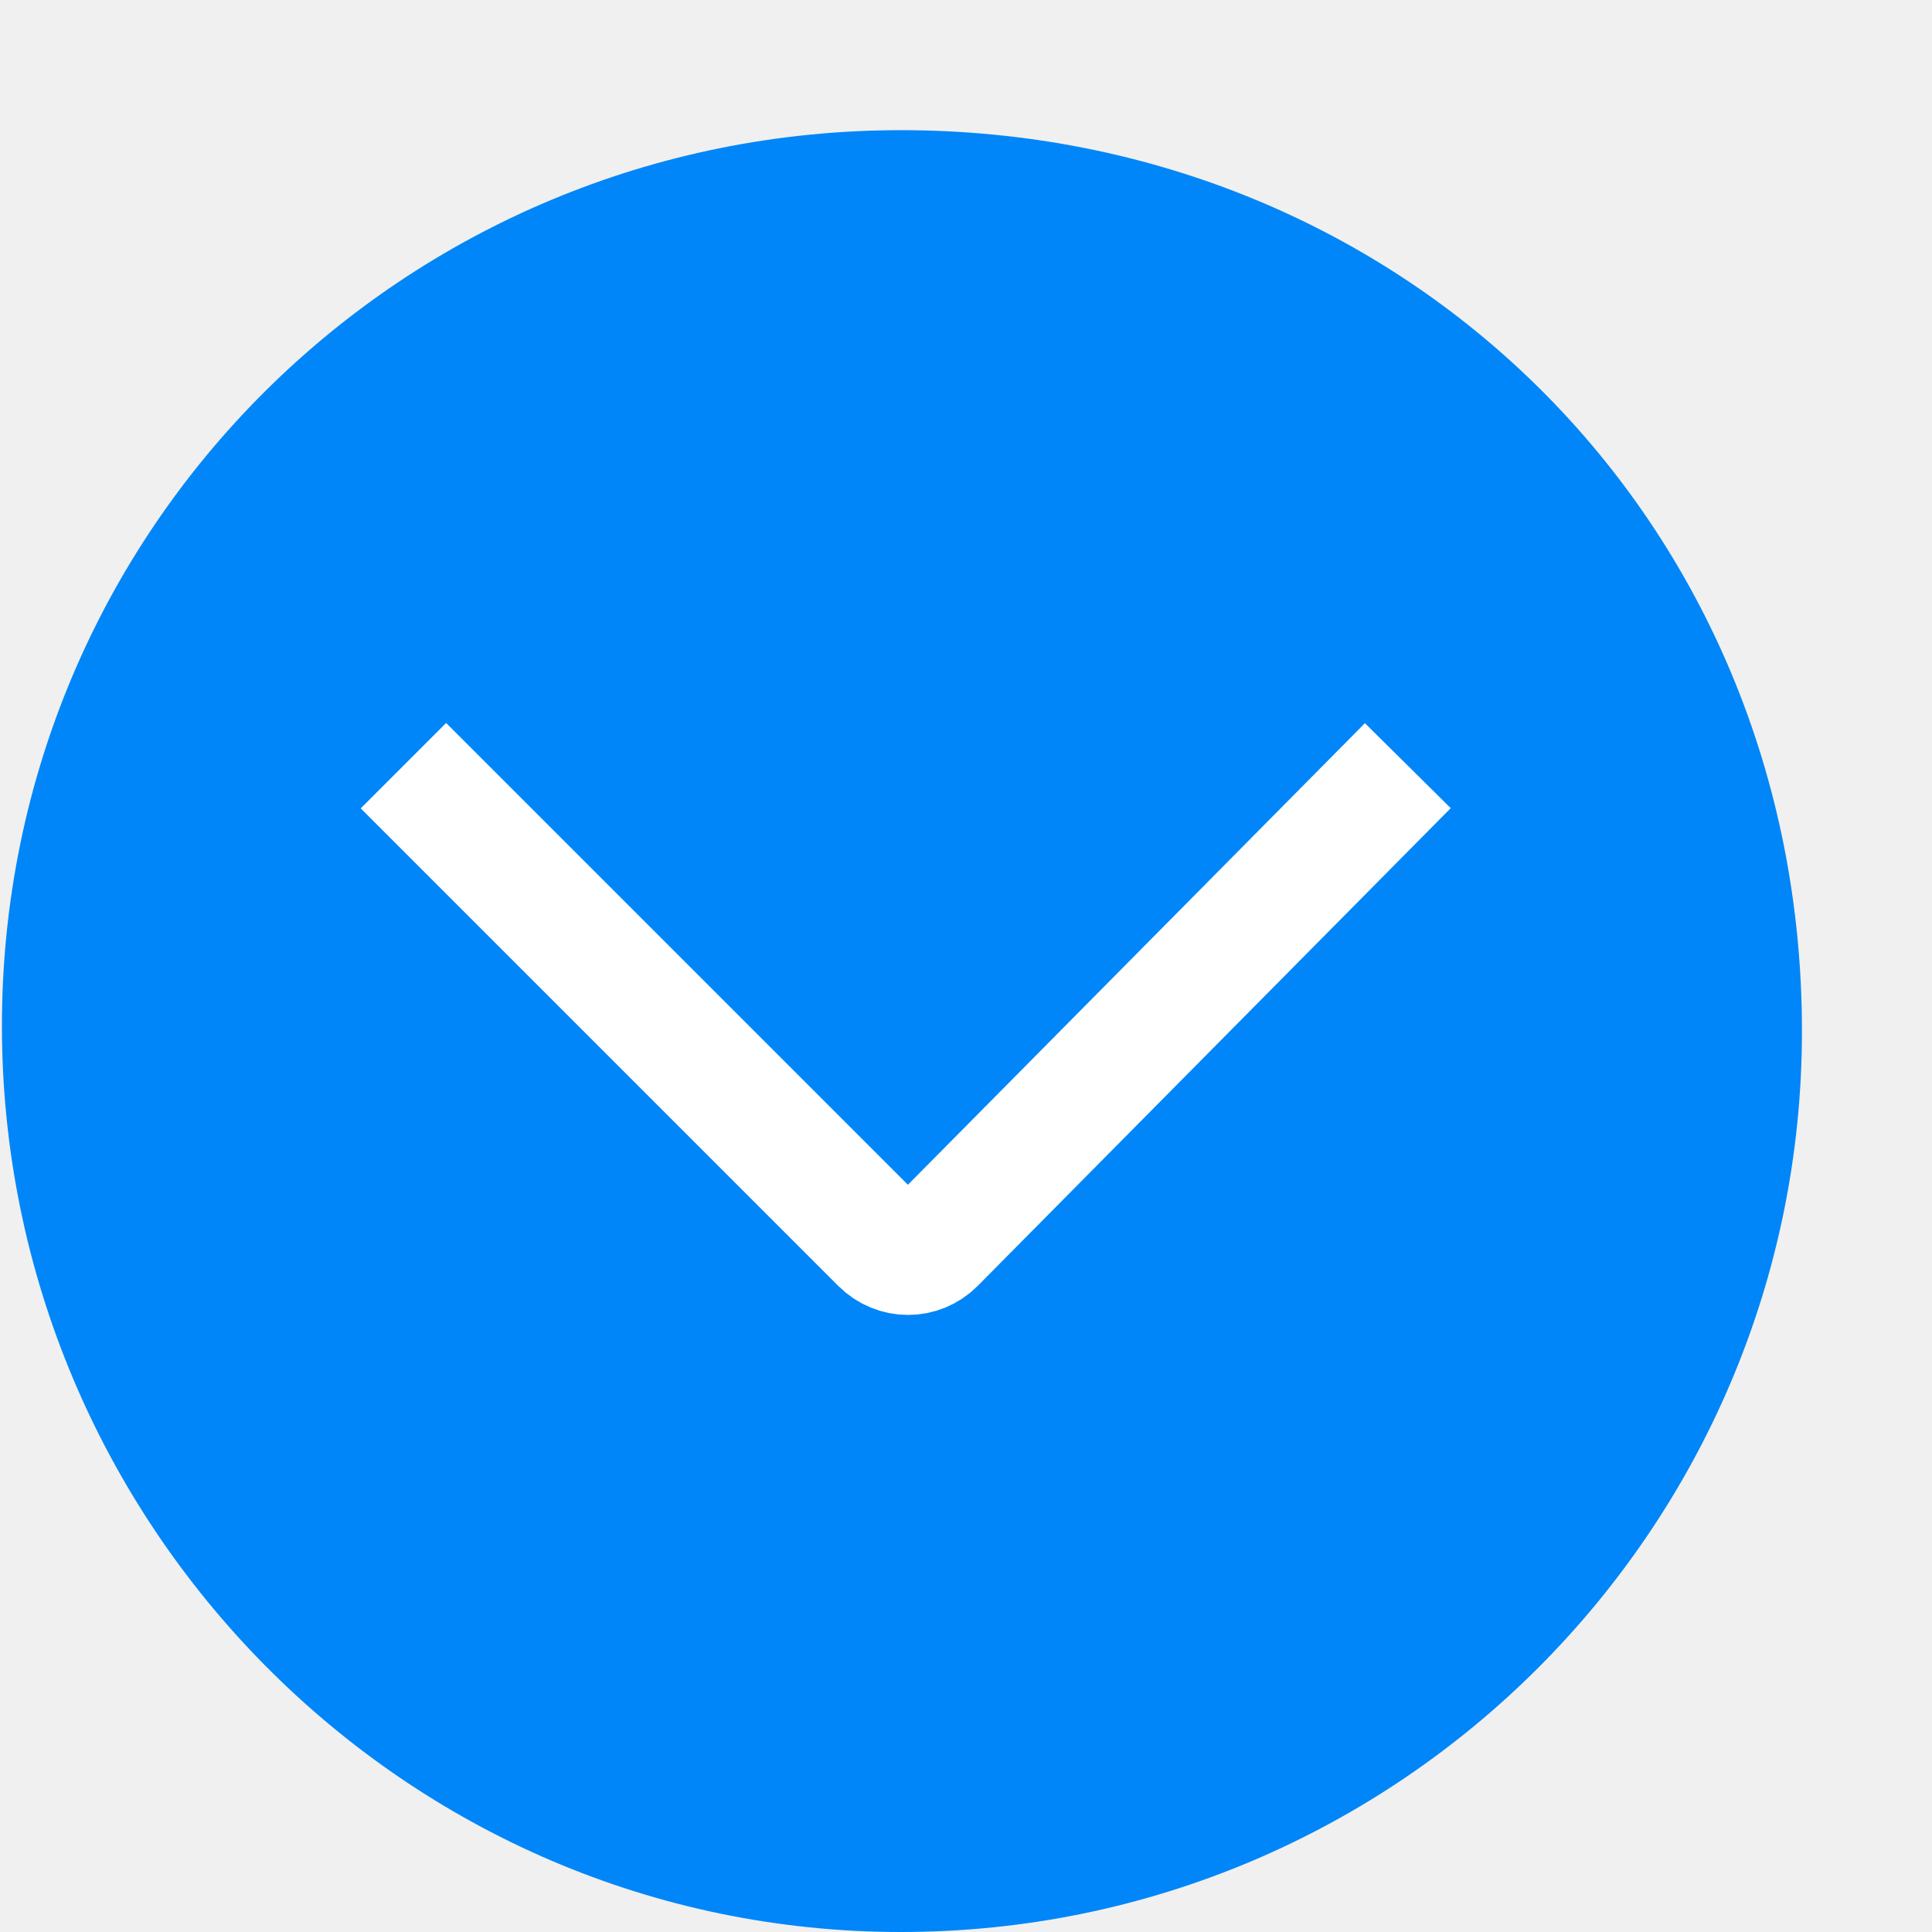
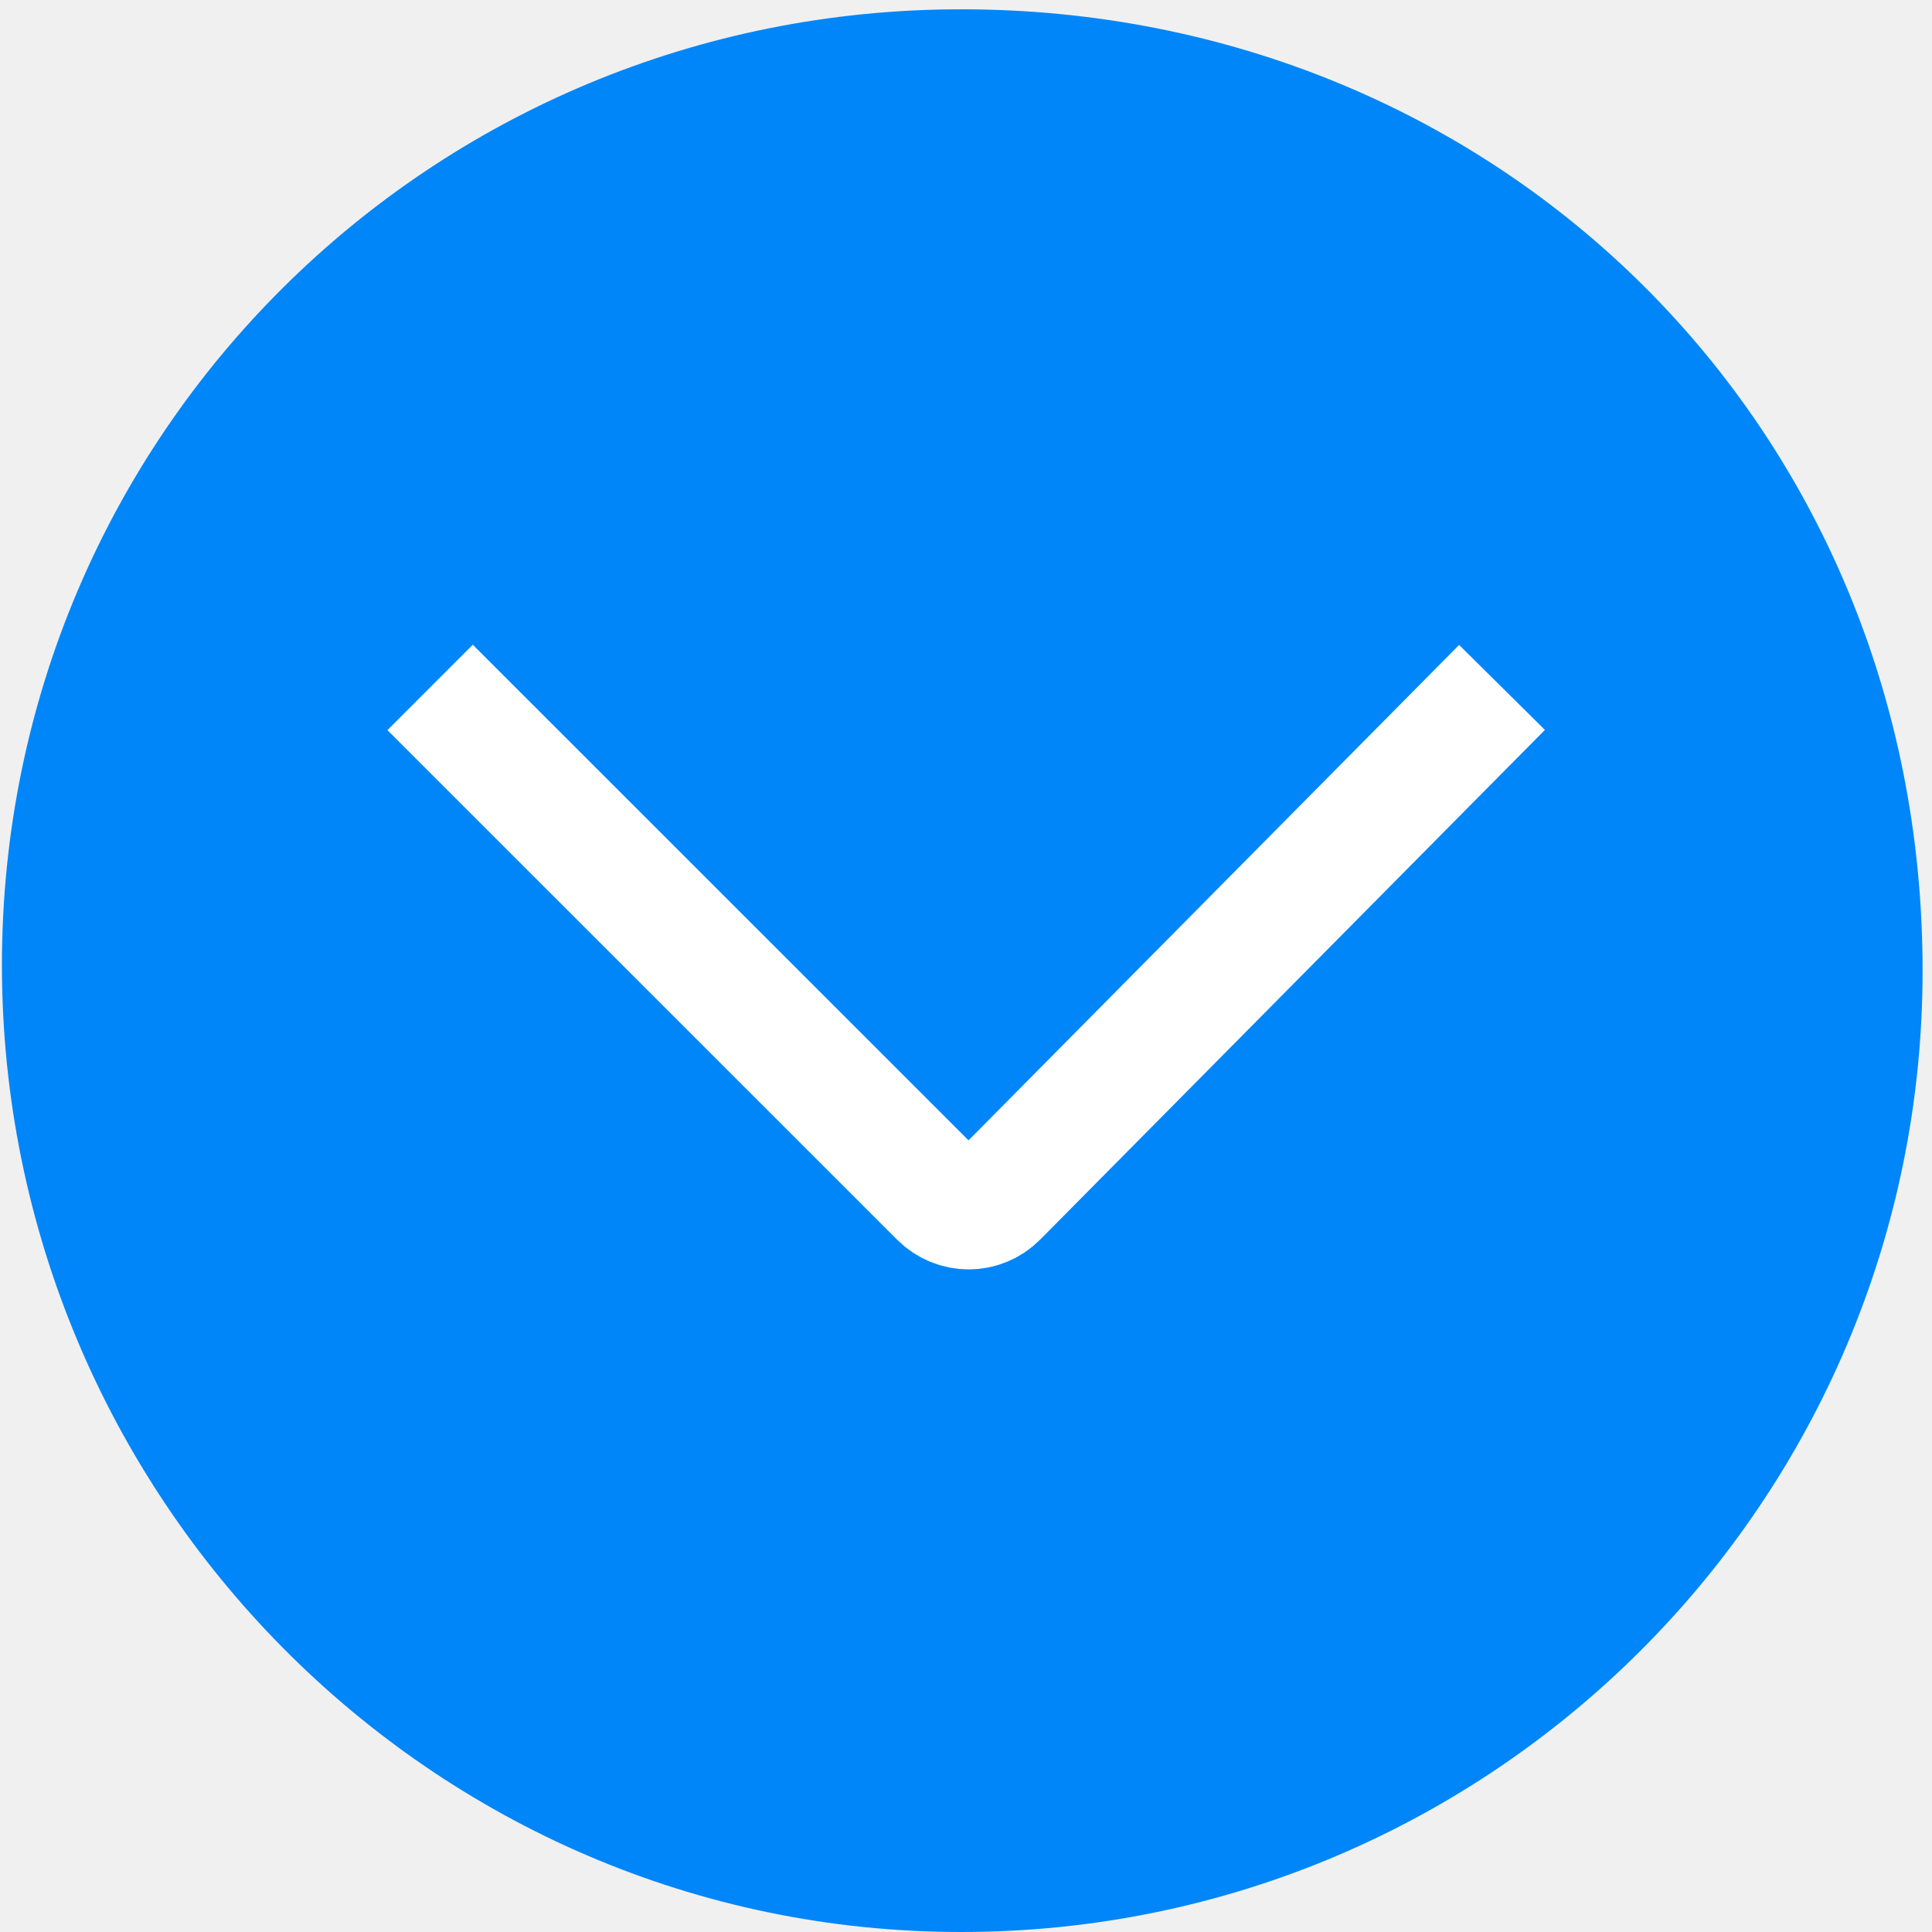
<svg xmlns="http://www.w3.org/2000/svg" version="1.1" id="Layer_1" x="0px" y="0px" width="16px" height="16px" viewBox="0 0 16 16" enable-background="new 0 0 16 16" xml:space="preserve">
  <g>
-     <path fill="#0086F8" d="M7.461,16c-4.118,0-7.445-3.387-7.445-7.505c0-4.12,3.327-7.417,7.445-7.417   c4.163,0,7.462,3.225,7.462,7.461C14.923,12.657,11.581,16,7.461,16z" />
+     <path fill="#0086F8" d="M7.96,16c-4.395,0-7.944-3.614-7.944-8.008c0-4.396,3.55-7.915,7.944-7.915   c4.442,0,7.962,3.441,7.962,7.961C15.922,12.433,12.356,16,7.96,16z" />
  </g>
  <g>
-     <path fill="none" stroke="#FFFFFF" stroke-miterlimit="10" d="M11.659,6.341l-3.916,3.955c-0.124,0.125-0.322,0.125-0.447,0   L3.341,6.341 M7.535,8.575" />
+     <path fill="none" stroke="#FFFFFF" stroke-miterlimit="10" d="M12.439,5.693l-4.179,4.22c-0.132,0.133-0.344,0.133-0.477,0   l-4.221-4.22 M8.039,8.077" />
  </g>
</svg>
